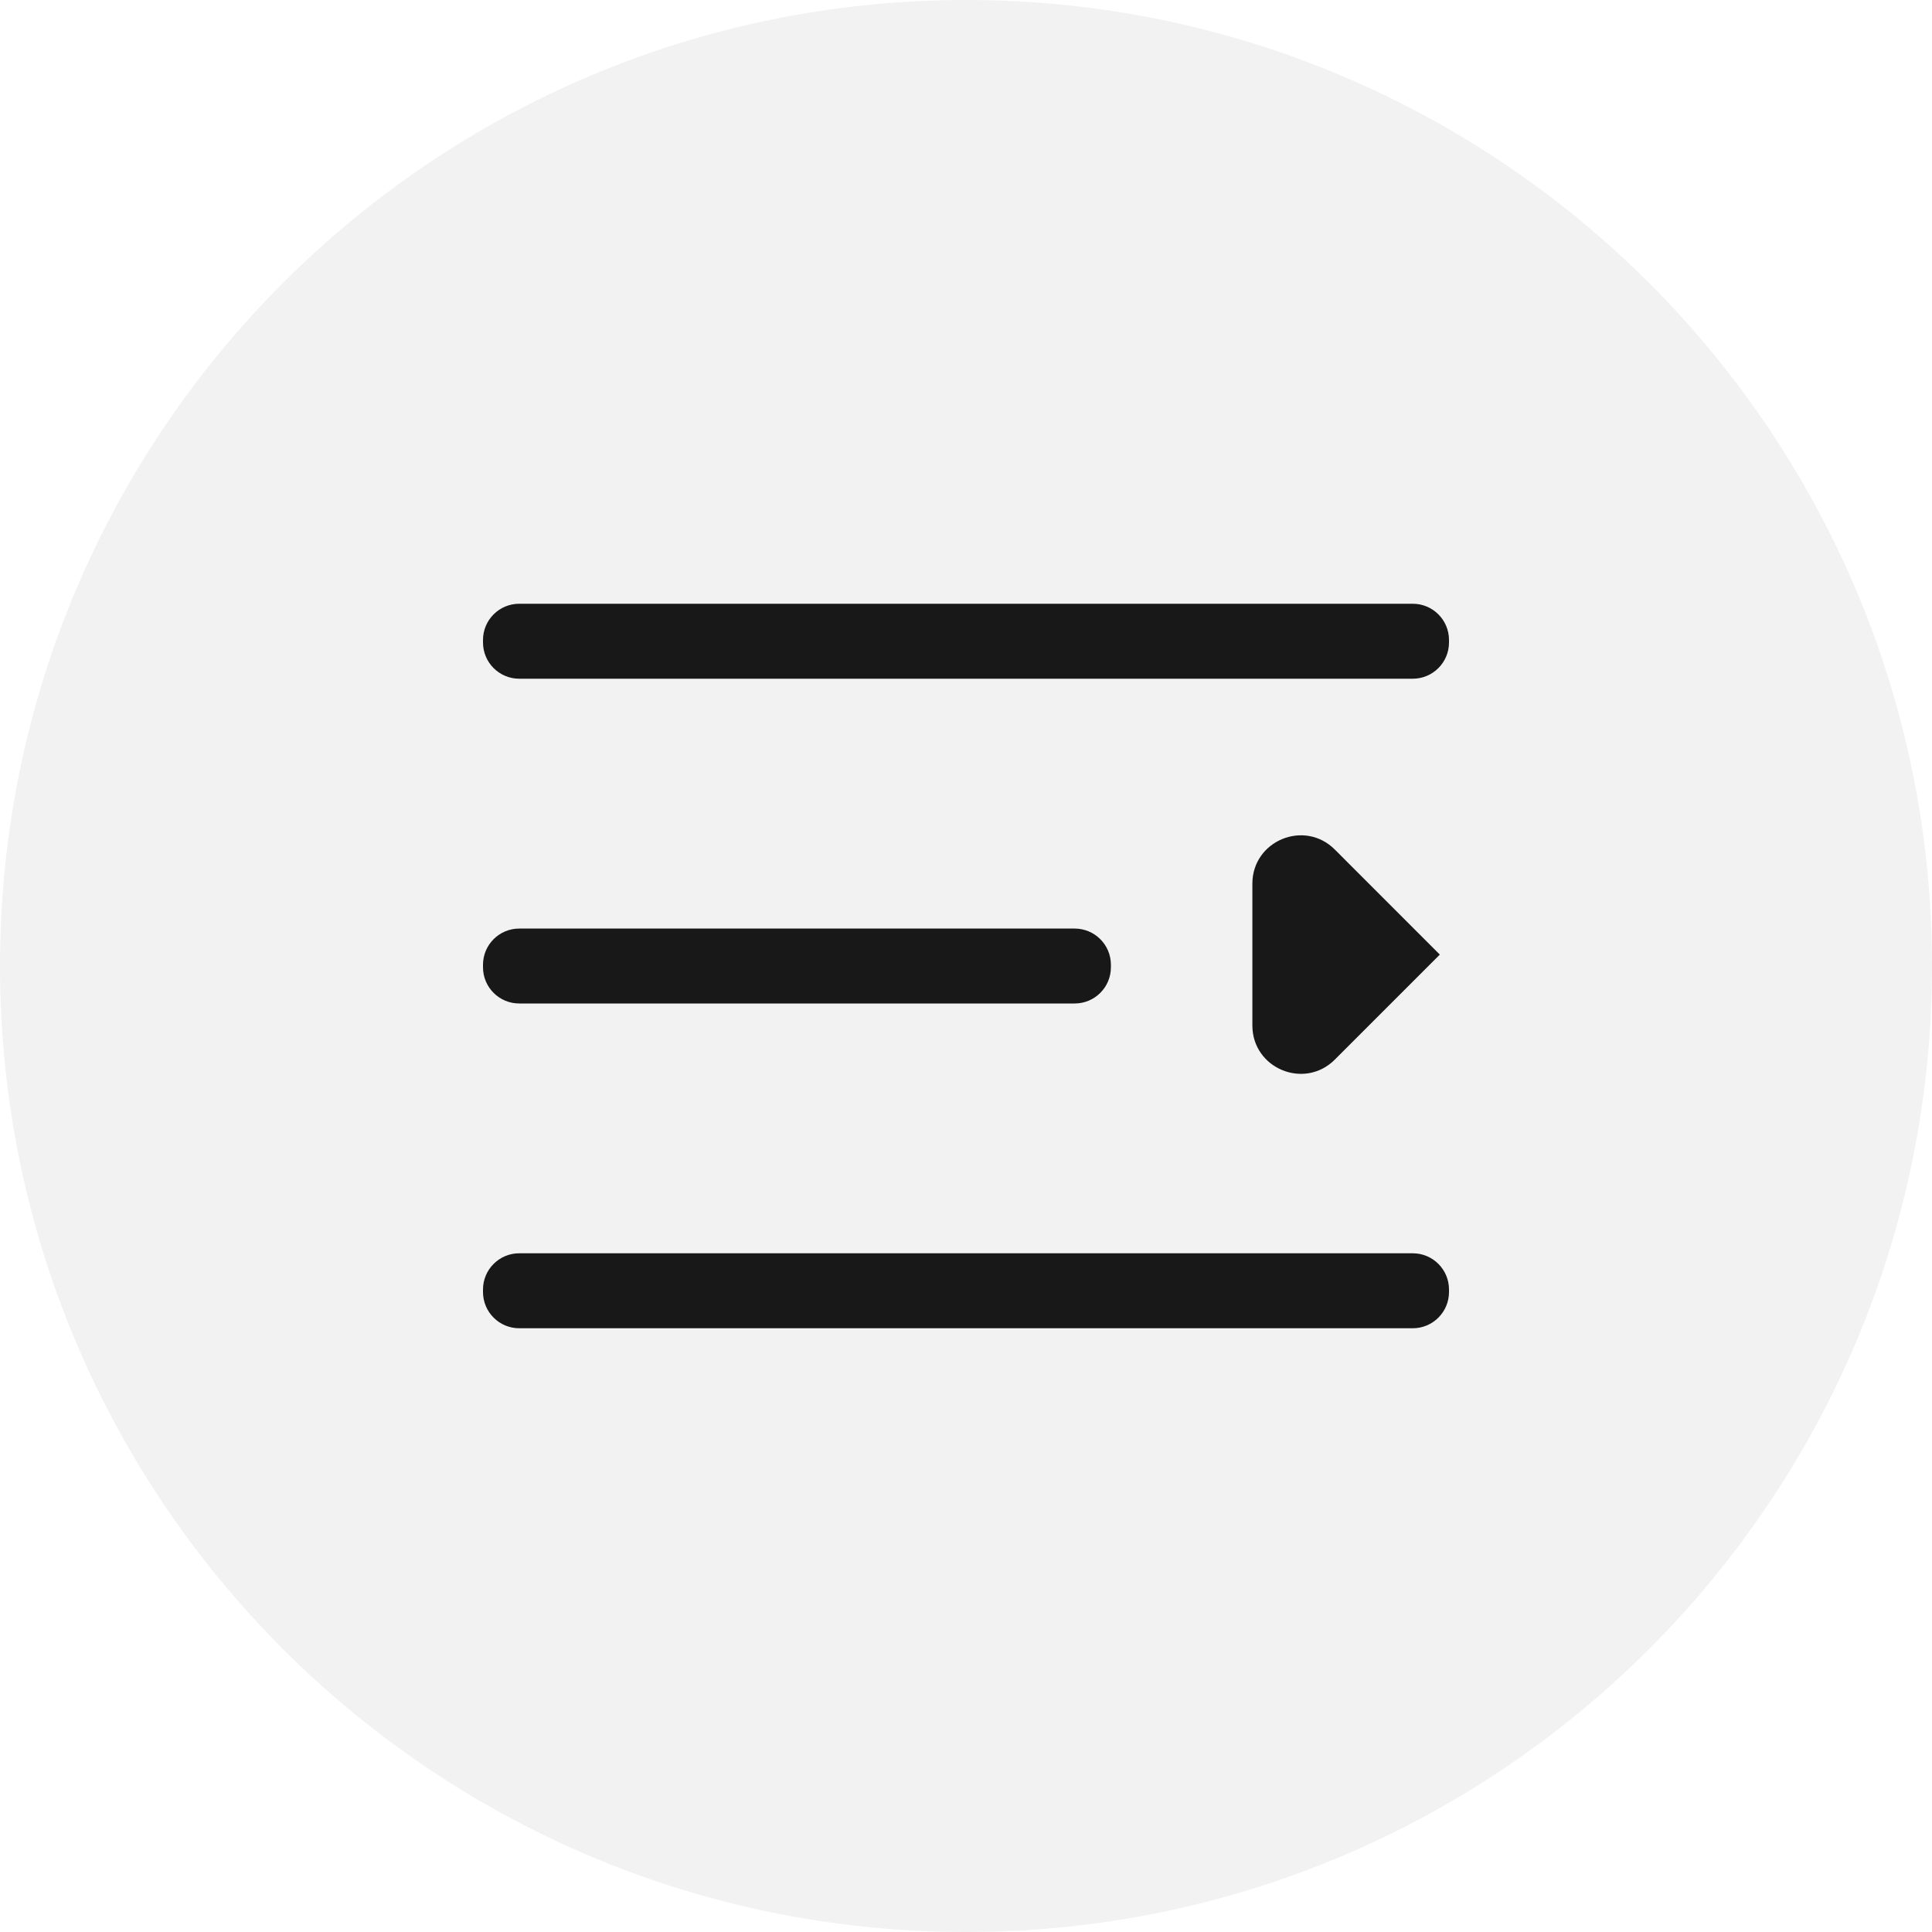
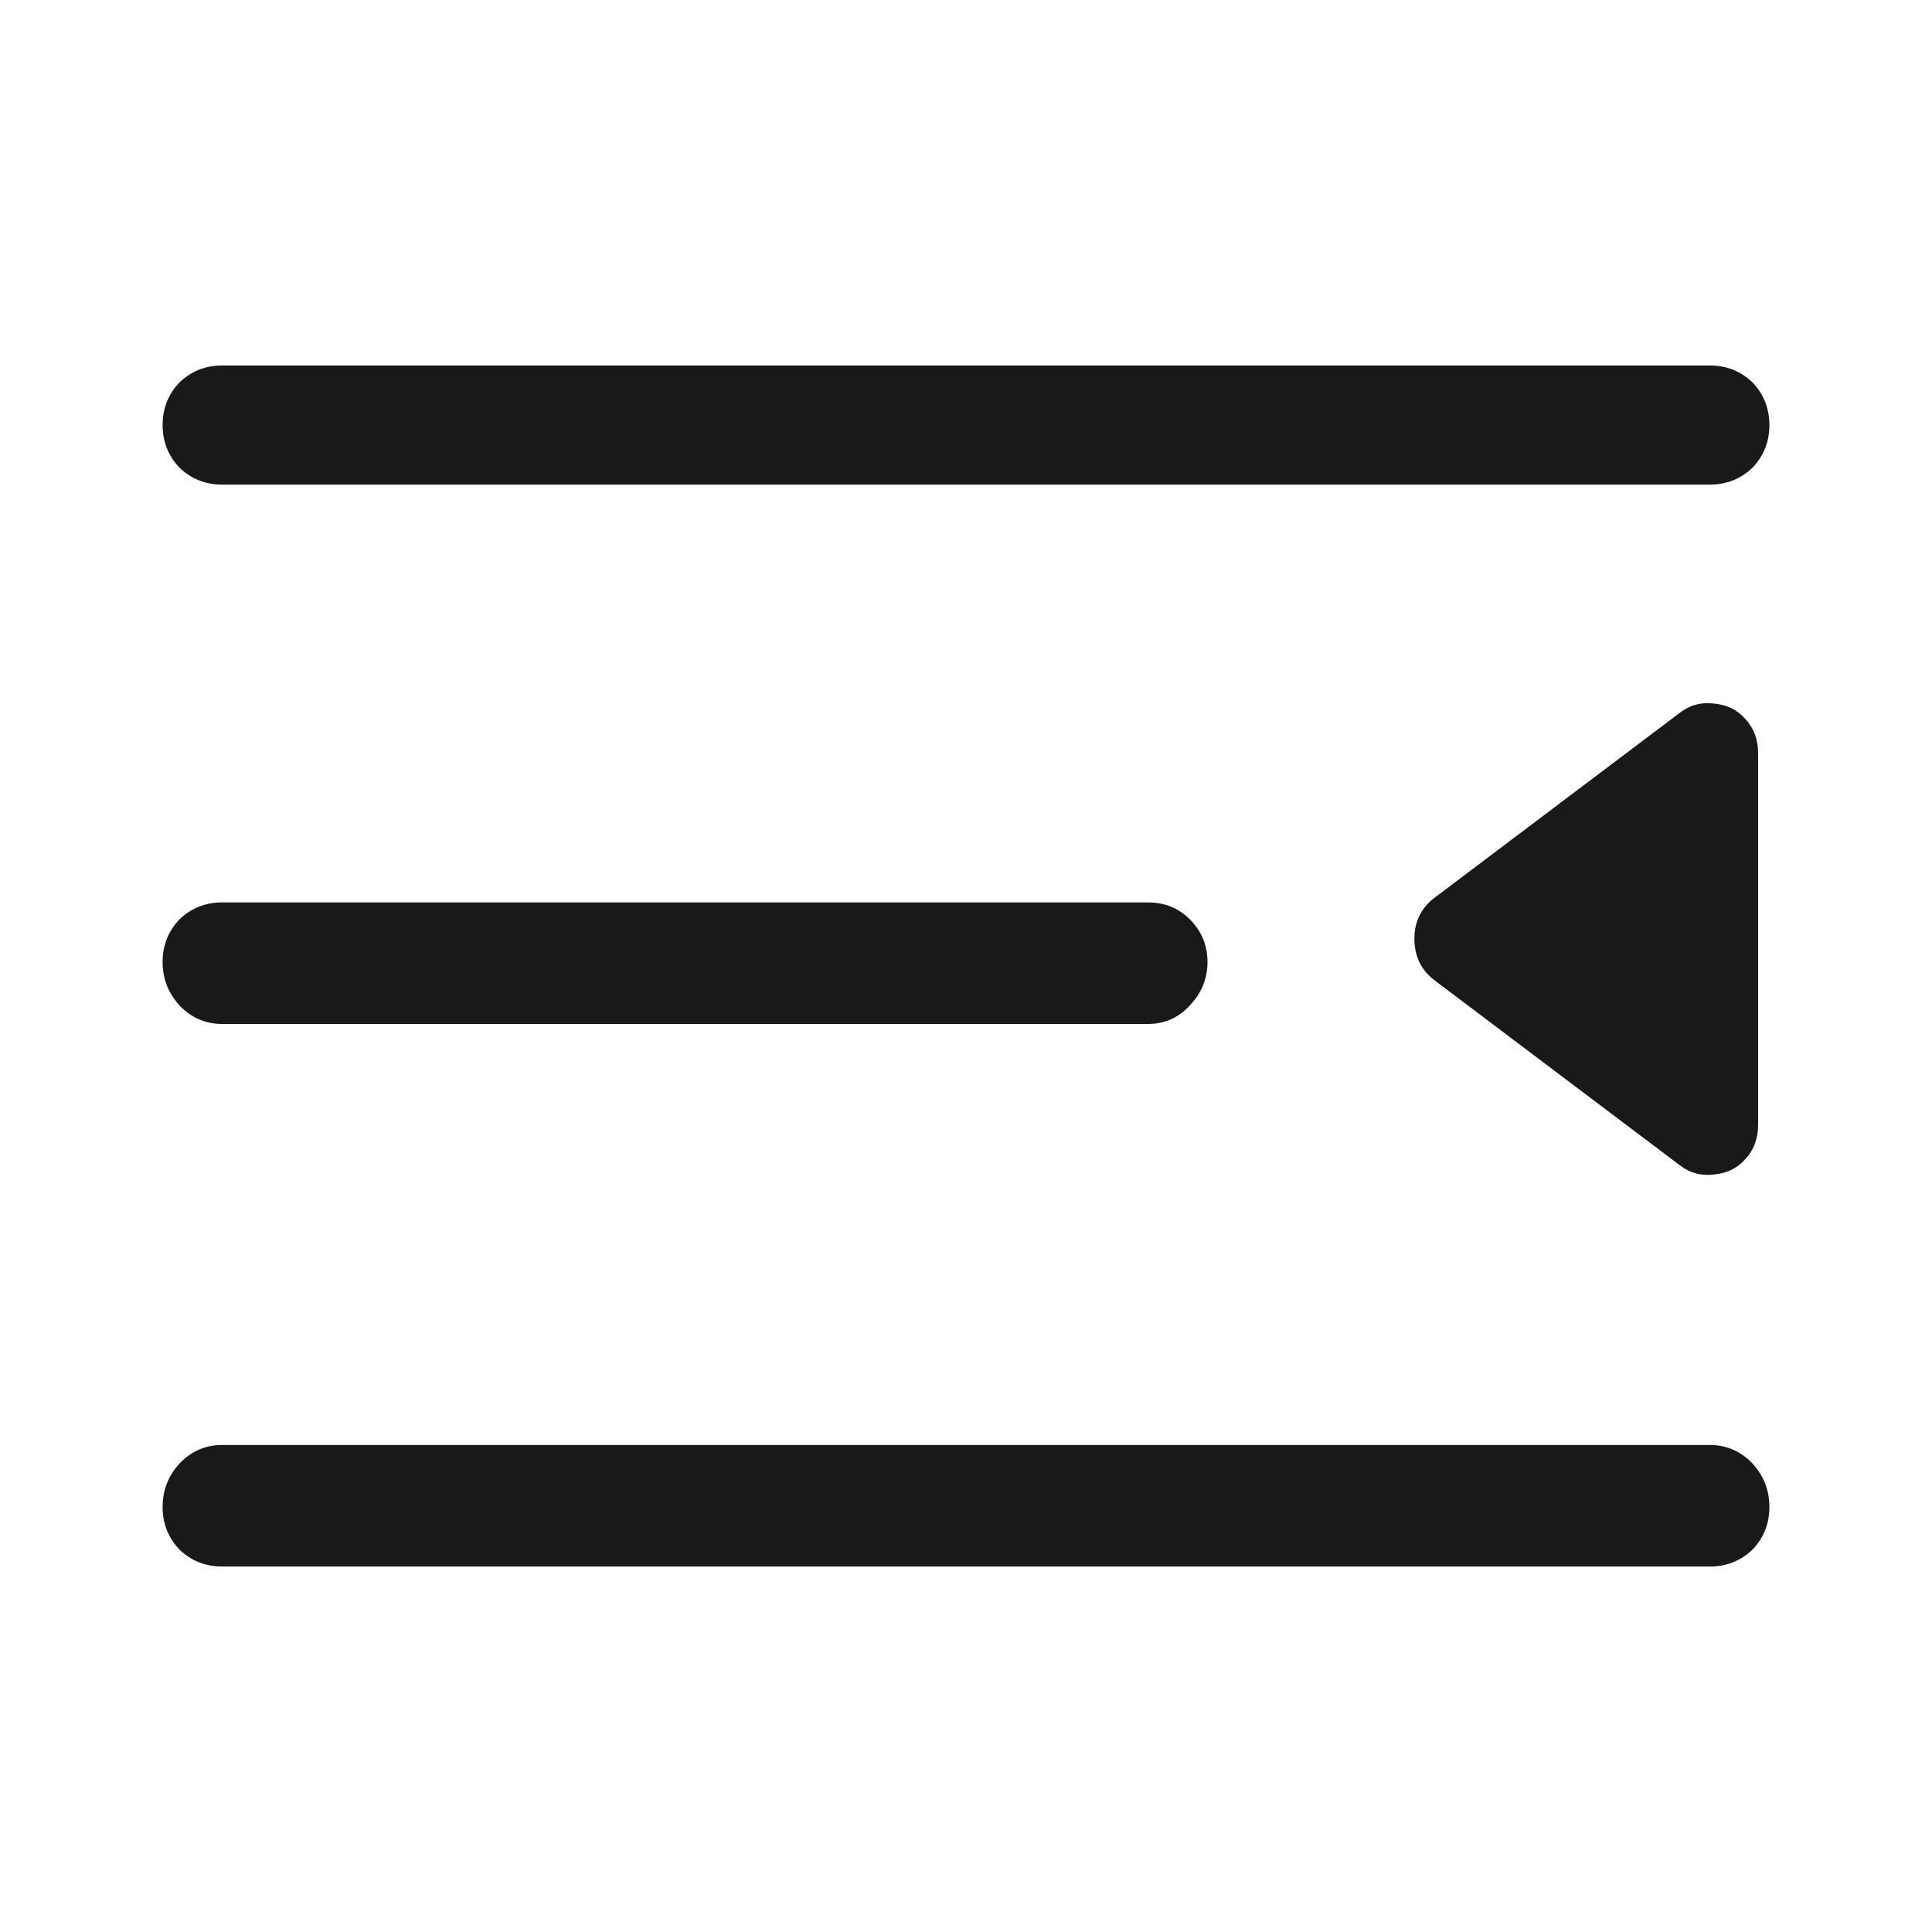
- <svg xmlns="http://www.w3.org/2000/svg" width="40" height="40" viewBox="0 0 40 40" fill="none">
-   <defs />
-   <rect id="尺寸=40" rx="20" width="40" height="40" fill="#000000" fill-opacity="0.051" />
-   <rect id=".Drawer-Close" width="24" height="24" transform="translate(8 8)" fill="#FFCCCC" fill-opacity="0" />
-   <path id="形状结合" d="M29.25 12.5L10.75 12.5C10.336 12.5 10 12.836 10 13.25L10 13.302C10 13.716 10.336 14.052 10.75 14.052L29.25 14.052C29.664 14.052 30 13.716 30 13.302L30 13.25C30 12.836 29.664 12.5 29.25 12.5ZM29.81 19.764L27.636 17.589C27.006 16.959 25.929 17.405 25.929 18.296L25.929 21.231C25.929 22.122 27.006 22.568 27.636 21.938L29.81 19.764ZM10.75 19.225L22.25 19.225C22.664 19.225 23 19.56 23 19.975L23 20.026C23 20.441 22.664 20.776 22.25 20.776L10.75 20.776C10.336 20.776 10 20.441 10 20.026L10 19.975C10 19.56 10.336 19.225 10.75 19.225ZM29.25 25.948L10.75 25.948C10.336 25.948 10 26.284 10 26.698L10 26.75C10 27.164 10.336 27.5 10.75 27.5L29.25 27.5C29.664 27.5 30 27.164 30 26.75L30 26.698C30 26.284 29.664 25.948 29.25 25.948Z" clip-rule="evenodd" fill="#000000" fill-opacity="0.902" fill-rule="evenodd" />
+ <svg xmlns="http://www.w3.org/2000/svg" width="24" height="24">
+   <rect width="24" height="24" opacity="0" />
+   <g>
+     <path d="M20.86 14.47Q21.05 14.62 21.29 14.59Q21.53 14.57 21.68 14.4Q21.84 14.23 21.84 13.97L21.84 9.36Q21.84 9.1 21.68 8.93Q21.53 8.76 21.29 8.74Q21.05 8.71 20.86 8.86L17.81 11.16Q17.57 11.35 17.57 11.66Q17.57 11.98 17.81 12.17L20.86 14.47Z" fill="rgba(0,0,0,0.902)" />
+     <path d="M21.24 6.02Q21.55 6.02 21.77 5.81Q21.98 5.59 21.98 5.28Q21.98 4.97 21.77 4.75Q21.55 4.54 21.24 4.54L2.76 4.54Q2.45 4.54 2.23 4.75Q2.02 4.97 2.02 5.28Q2.02 5.59 2.23 5.81Q2.45 6.02 2.76 6.02L21.24 6.02ZM14.26 12.72Q14.57 12.72 14.78 12.49Q15 12.26 15 11.95Q15 11.64 14.78 11.42Q14.57 11.21 14.26 11.21L2.76 11.21Q2.45 11.21 2.23 11.42Q2.02 11.64 2.02 11.95Q2.02 12.26 2.23 12.49Q2.45 12.72 2.76 12.72L14.26 12.72ZM21.24 19.46Q21.55 19.46 21.77 19.25Q21.98 19.03 21.98 18.72Q21.98 18.41 21.77 18.18Q21.55 17.95 21.24 17.95L2.76 17.95Q2.45 17.95 2.23 18.18Q2.02 18.41 2.02 18.72Q2.02 19.03 2.23 19.25Q2.45 19.46 2.76 19.46L21.24 19.46Z" fill="rgba(0,0,0,0.902)" />
+   </g>
</svg>
